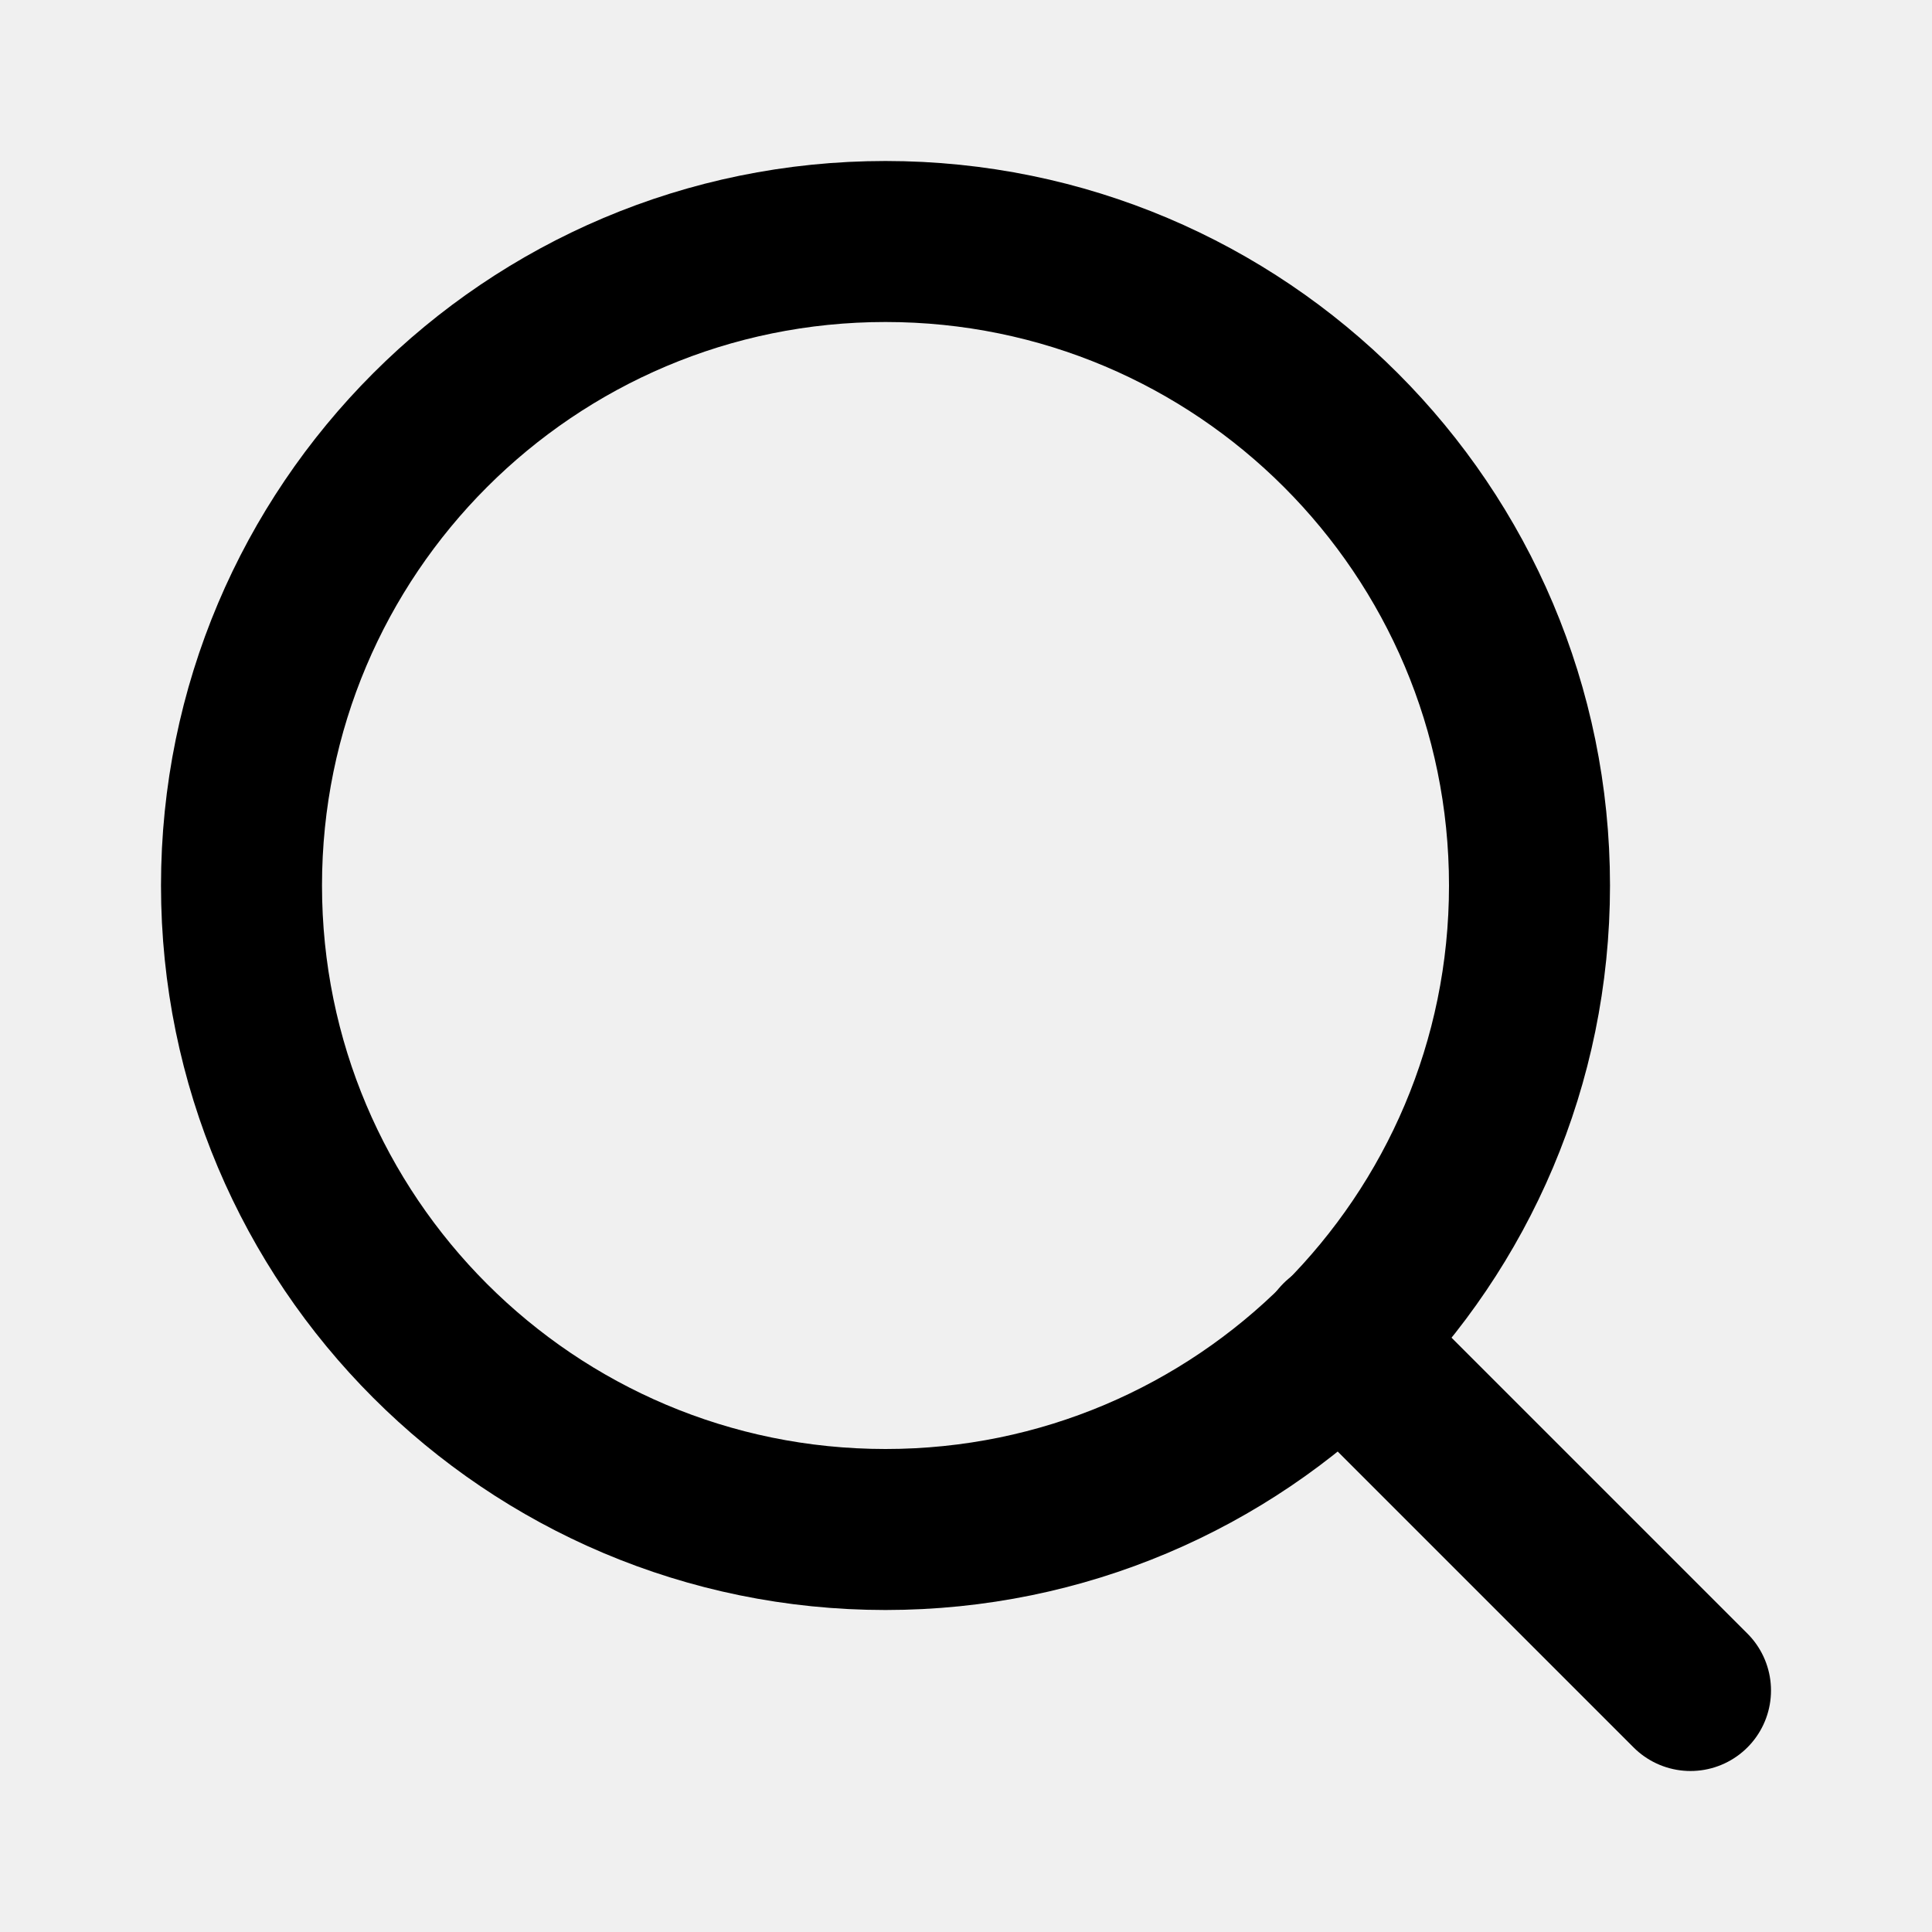
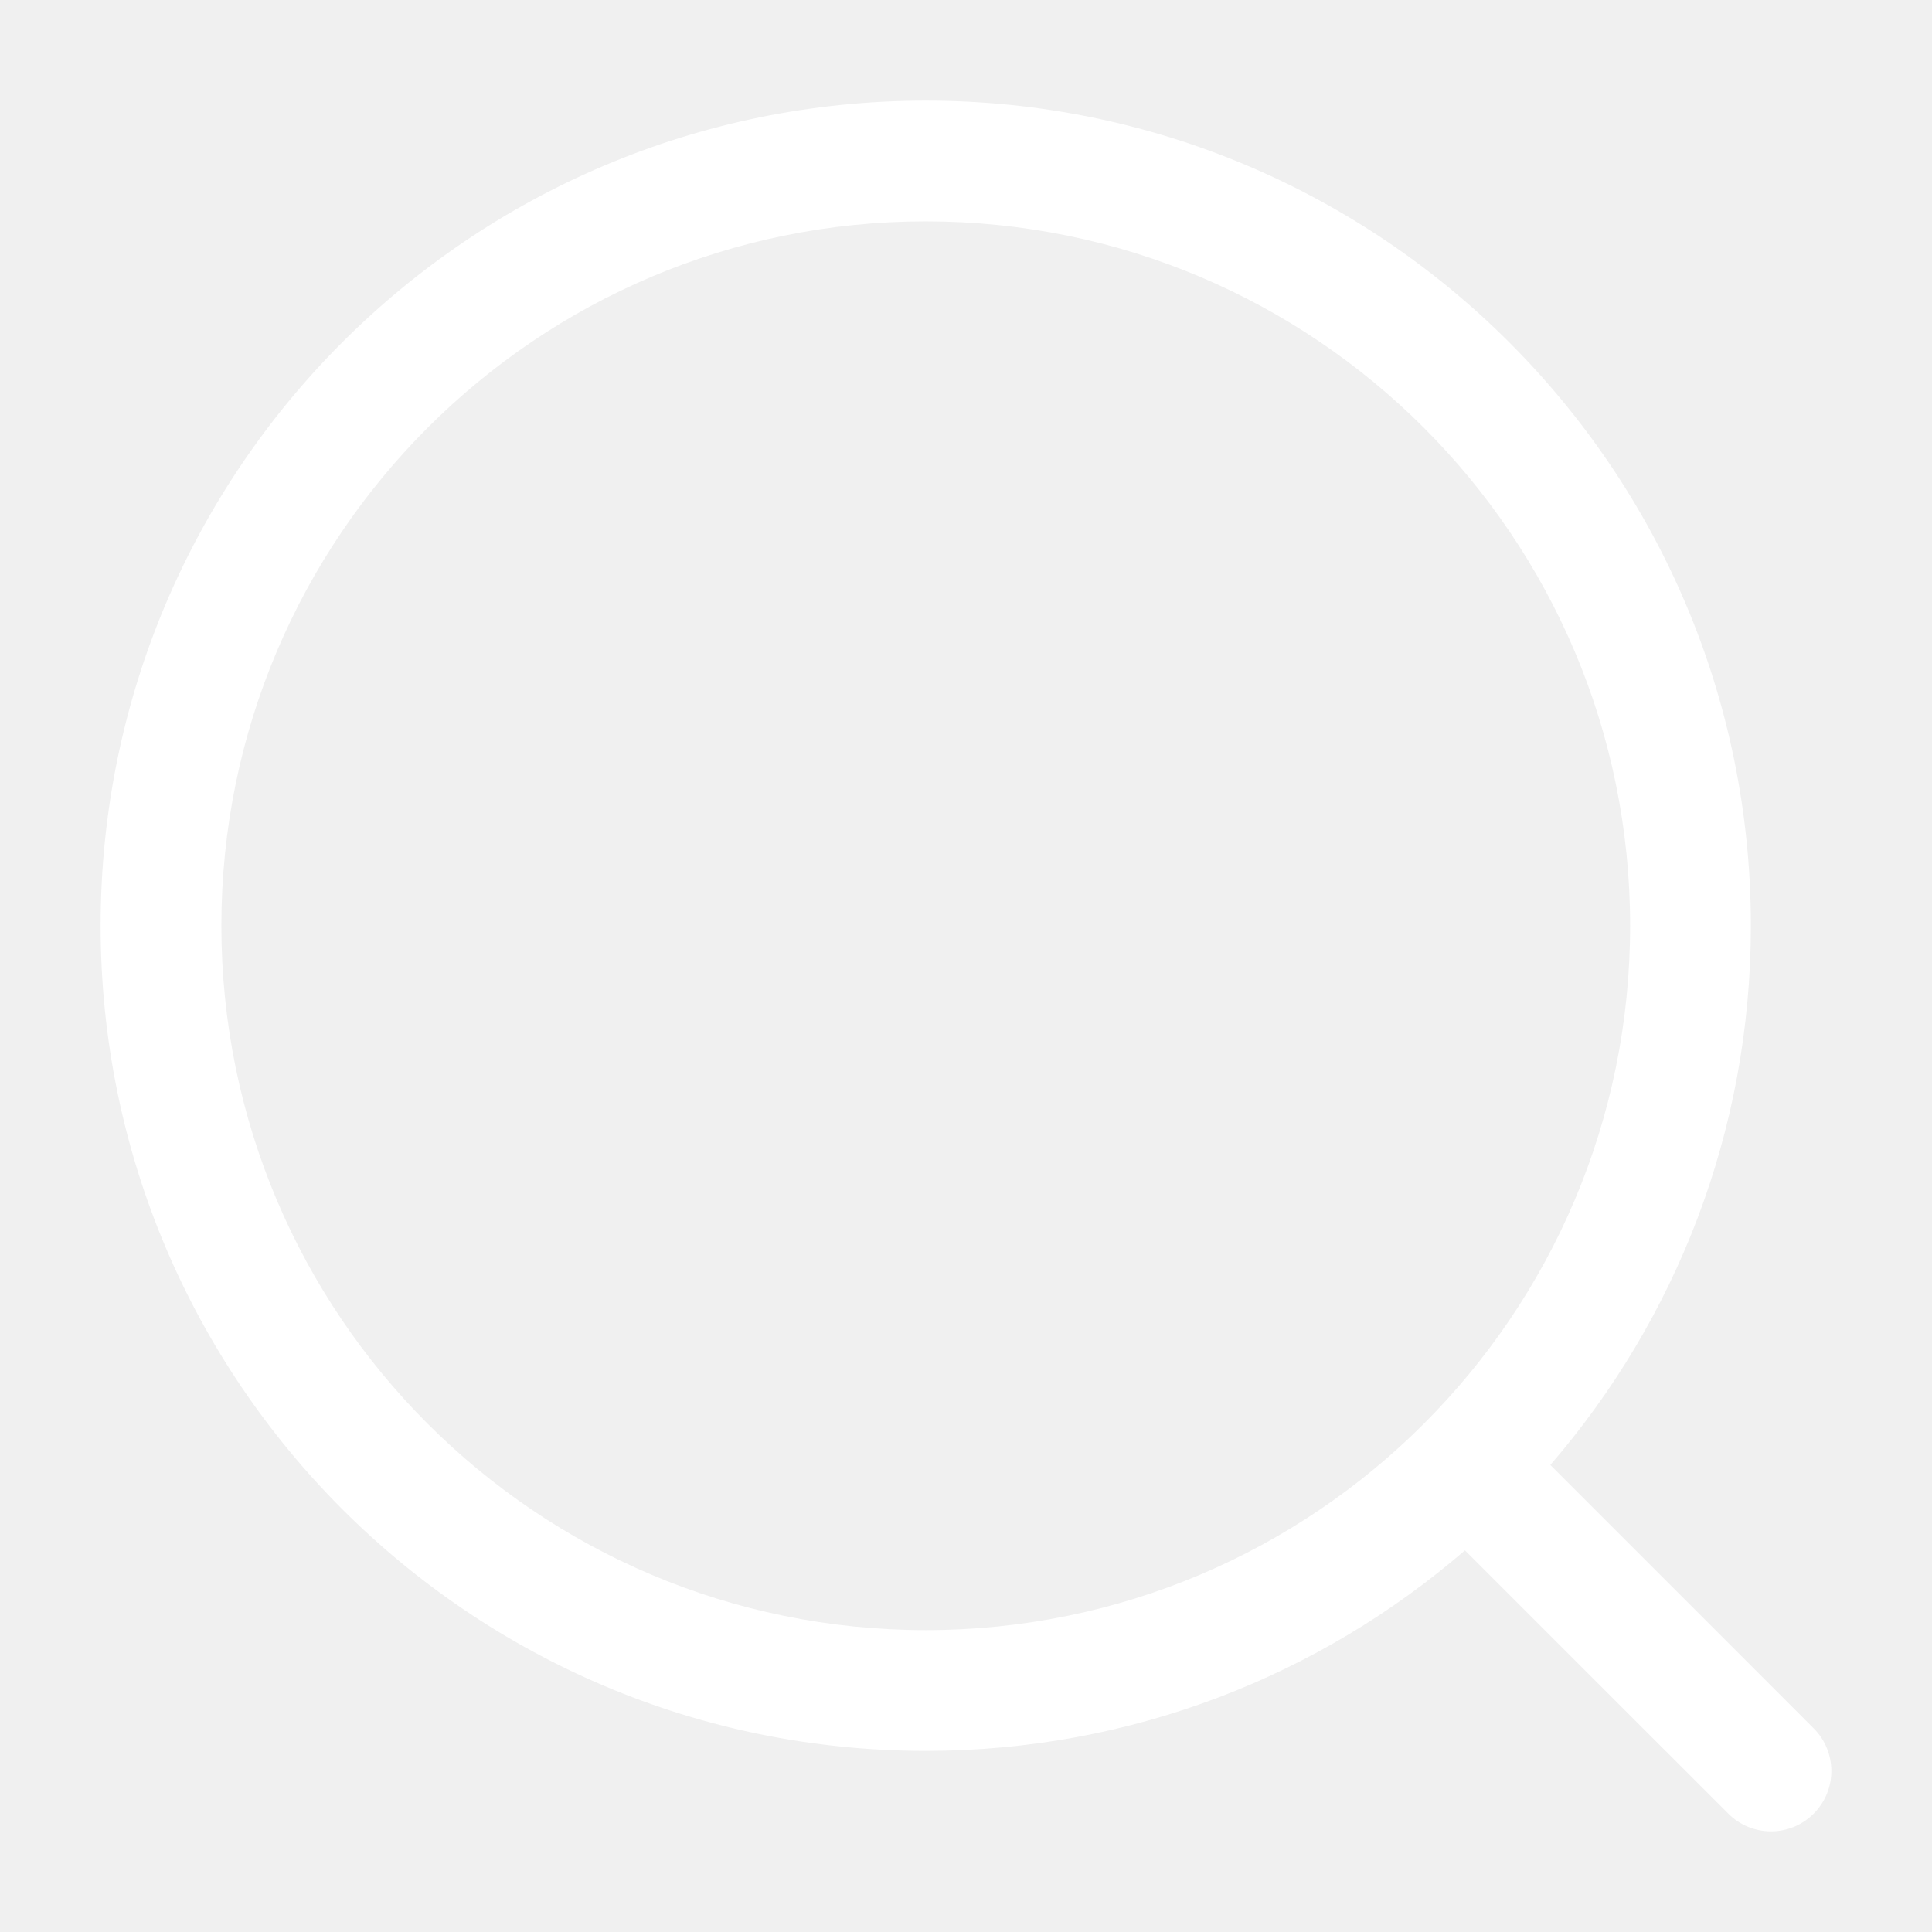
- <svg xmlns="http://www.w3.org/2000/svg" width="24" height="24" viewBox="0 0 24 24" fill="none">
-   <path d="M11 19C15.418 19 19 15.418 19 11C19 6.582 15.418 3 11 3C6.582 3 3 6.582 3 11C3 15.418 6.582 19 11 19Z" stroke="#000000" stroke-width="2" stroke-linecap="round" stroke-linejoin="round" />
-   <path d="M21 21L16.65 16.65" stroke="#000000" stroke-width="2" stroke-linecap="round" stroke-linejoin="round" />
+ <svg xmlns="http://www.w3.org/2000/svg" width="800px" height="800px" viewBox="0 0 24 24" fill="#ffffff">
+   <path fill-rule="evenodd" clip-rule="evenodd" d="M11.5 2.75C6.668 2.75 2.75 6.668 2.75 11.5C2.75 16.332 6.668 20.25 11.5 20.25C16.332 20.25 20.25 16.332 20.25 11.5C20.25 6.668 16.332 2.75 11.5 2.75ZM1.25 11.5C1.25 5.839 5.839 1.25 11.5 1.25C17.161 1.25 21.75 5.839 21.75 11.5C21.75 14.06 20.811 16.402 19.259 18.198L22.53 21.47C22.823 21.763 22.823 22.237 22.53 22.53C22.237 22.823 21.763 22.823 21.47 22.53L18.198 19.259C16.402 20.811 14.06 21.75 11.5 21.75C5.839 21.75 1.25 17.161 1.25 11.5Z" fill="#ffffff" />
</svg>
